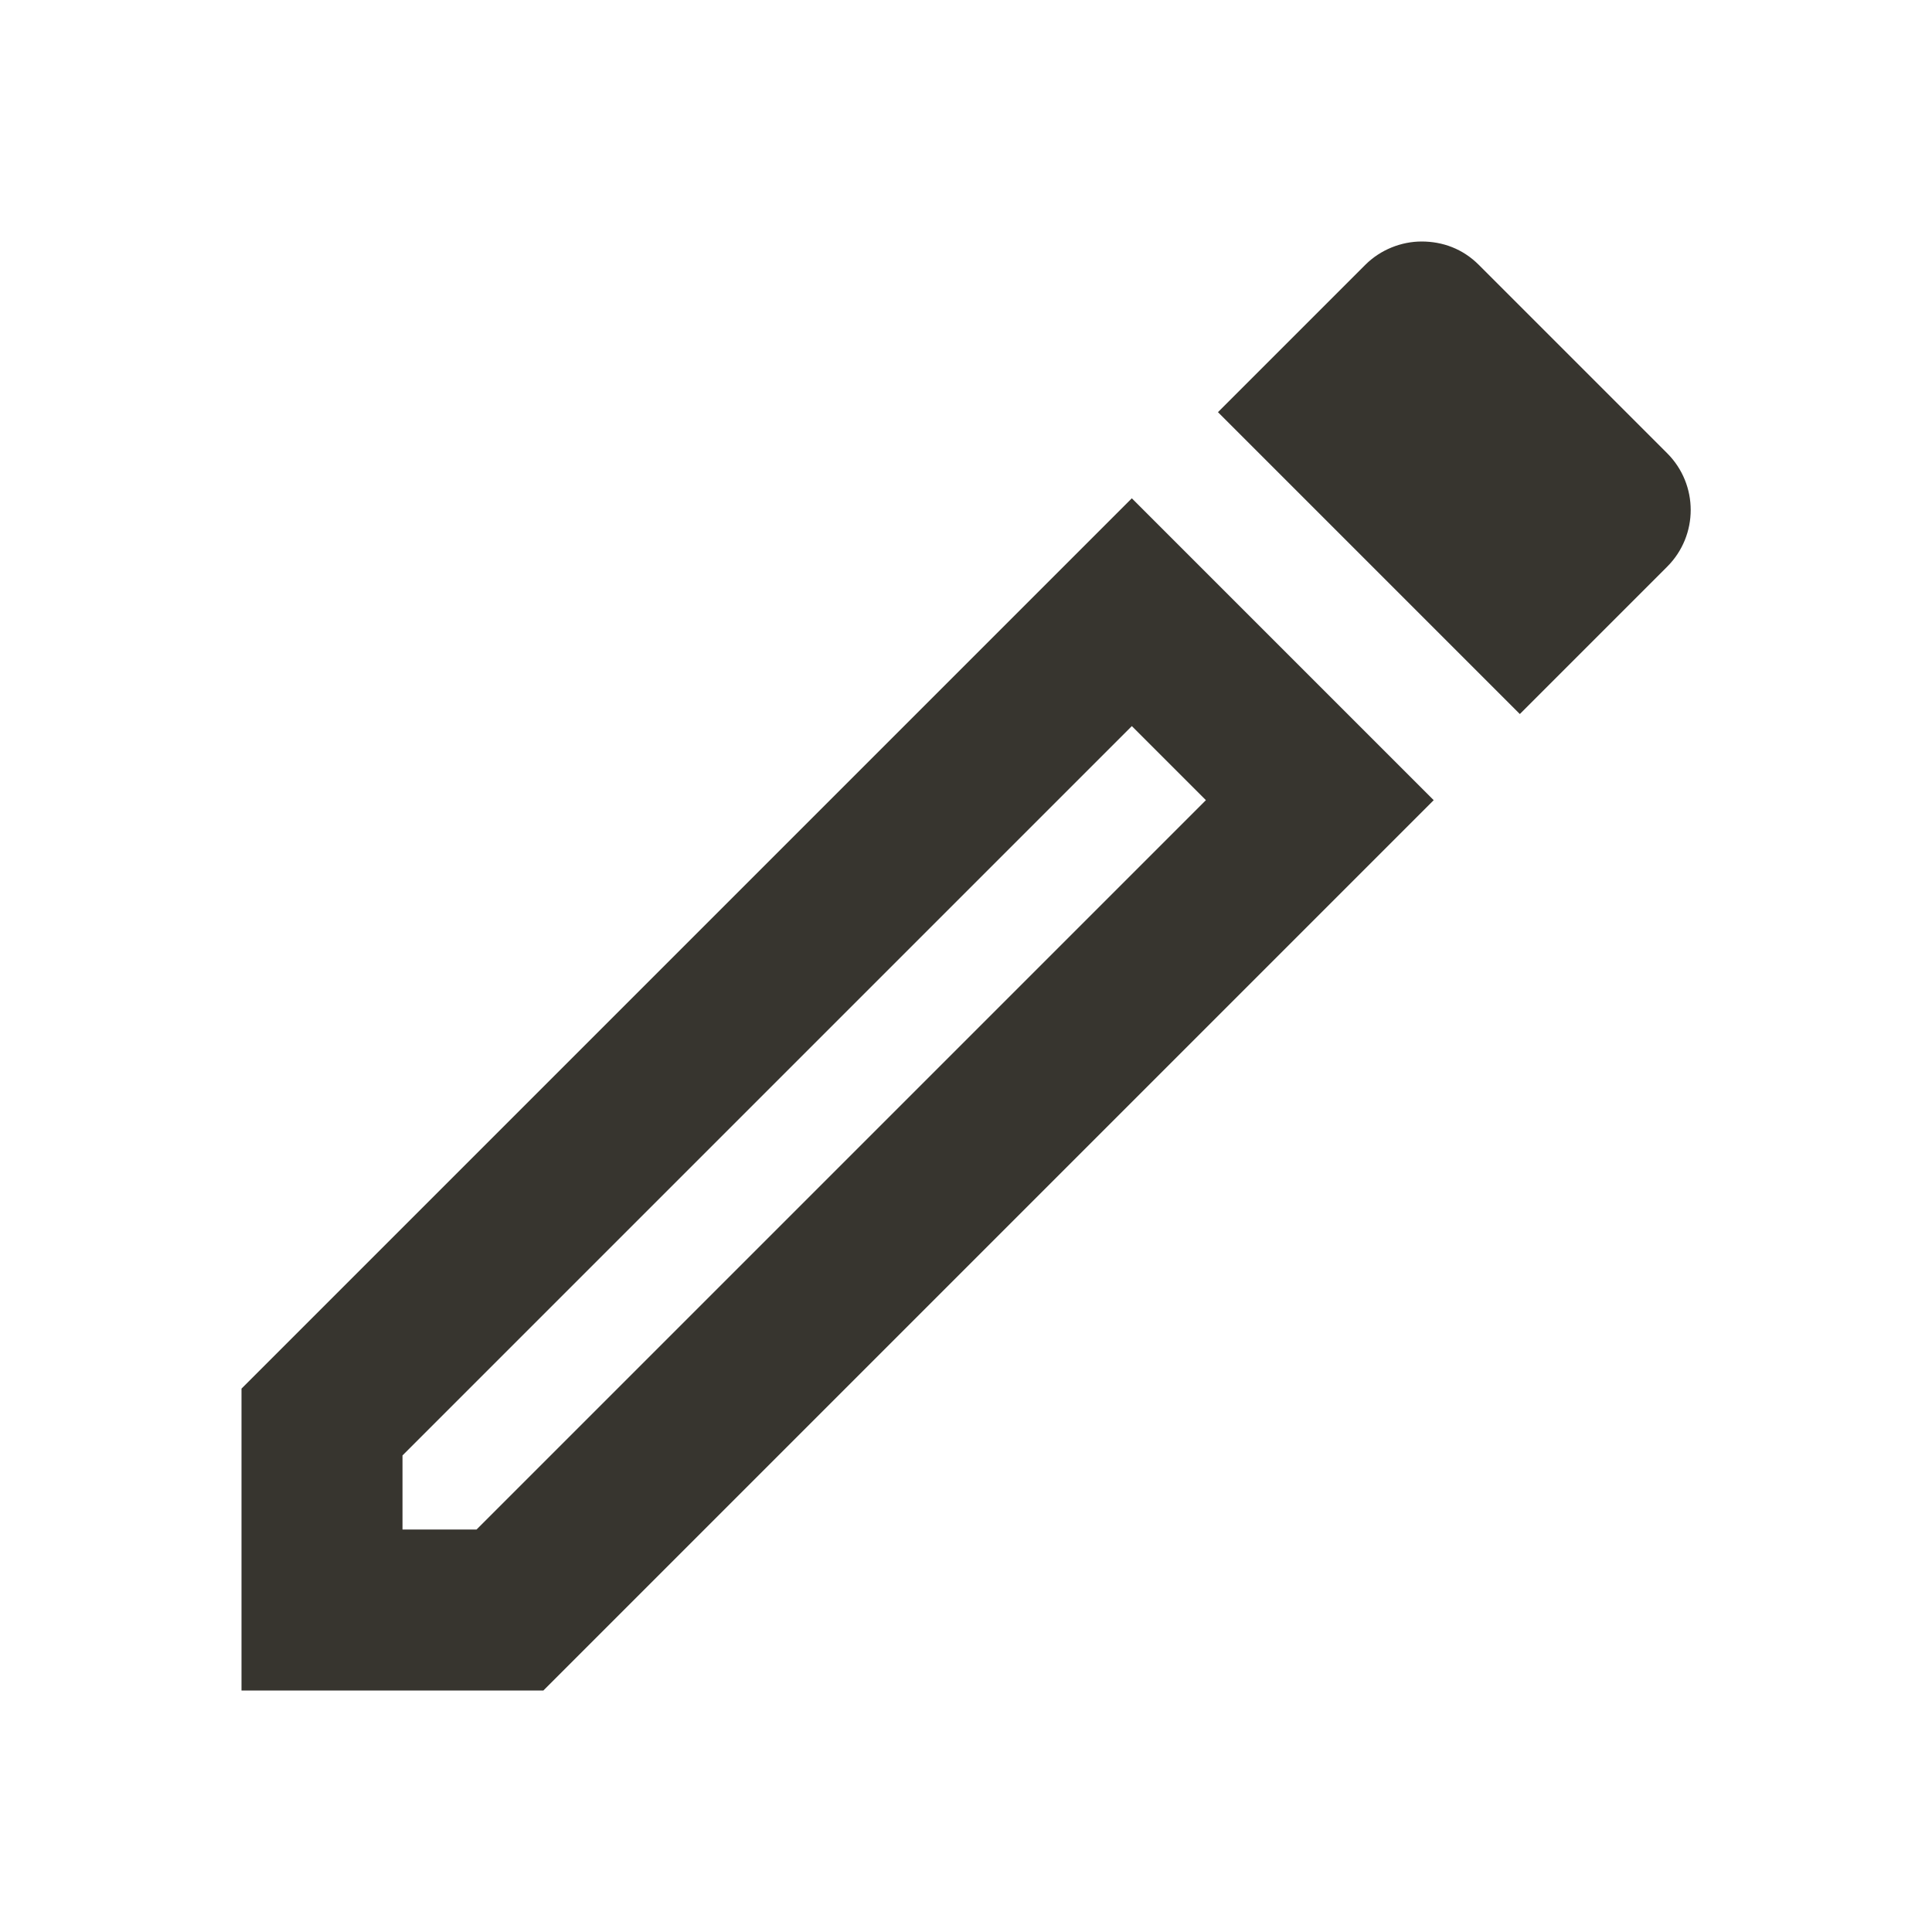
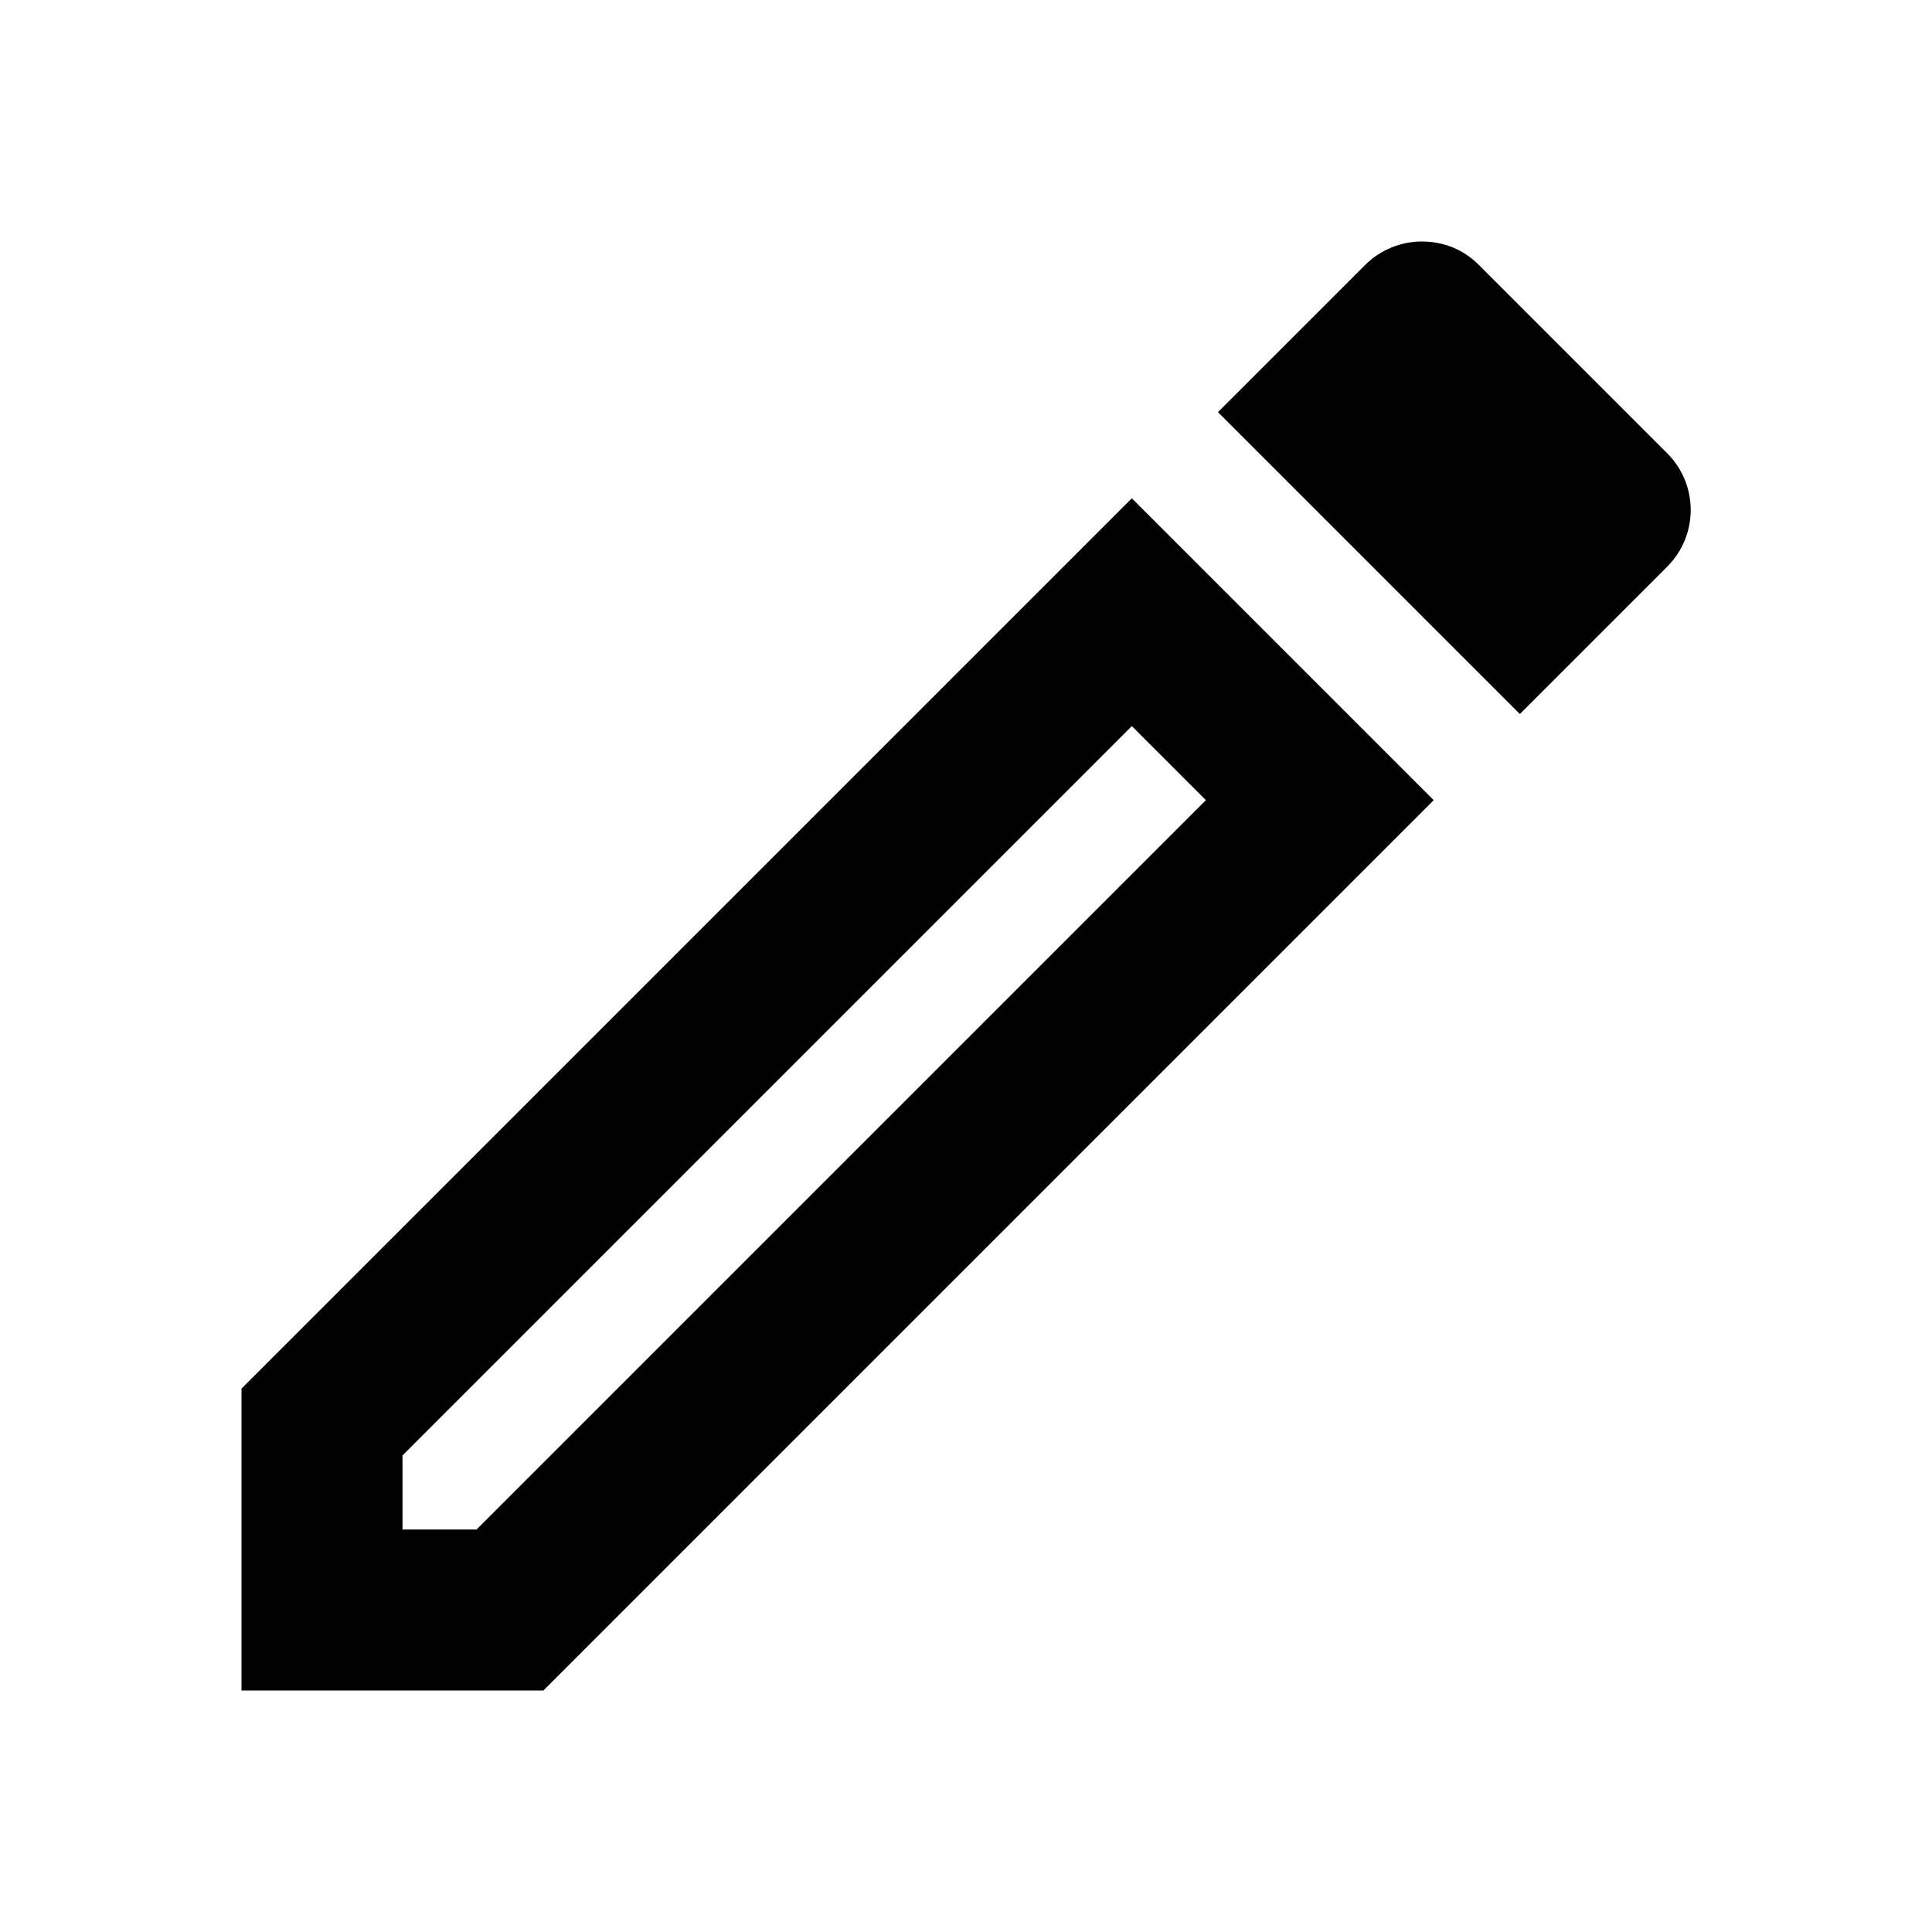
- <svg xmlns="http://www.w3.org/2000/svg" height="20px" viewBox="0 0 24 24" width="20px" fill="#37352f">
+ <svg xmlns="http://www.w3.org/2000/svg" height="20px" viewBox="0 0 24 24" width="20px" fill="currentColor">
  <path d="M0 0h24v24H0V0z" fill="none" />
  <path d="M14.06 9.02l.92.92L5.92 19H5v-.92l9.06-9.06M17.66 3c-.25 0-.51.1-.7.29l-1.83 1.83 3.75 3.75 1.83-1.83c.39-.39.39-1.02 0-1.41l-2.34-2.34c-.2-.2-.45-.29-.71-.29zm-3.6 3.19L3 17.25V21h3.75L17.81 9.94l-3.75-3.75z" />
</svg>
